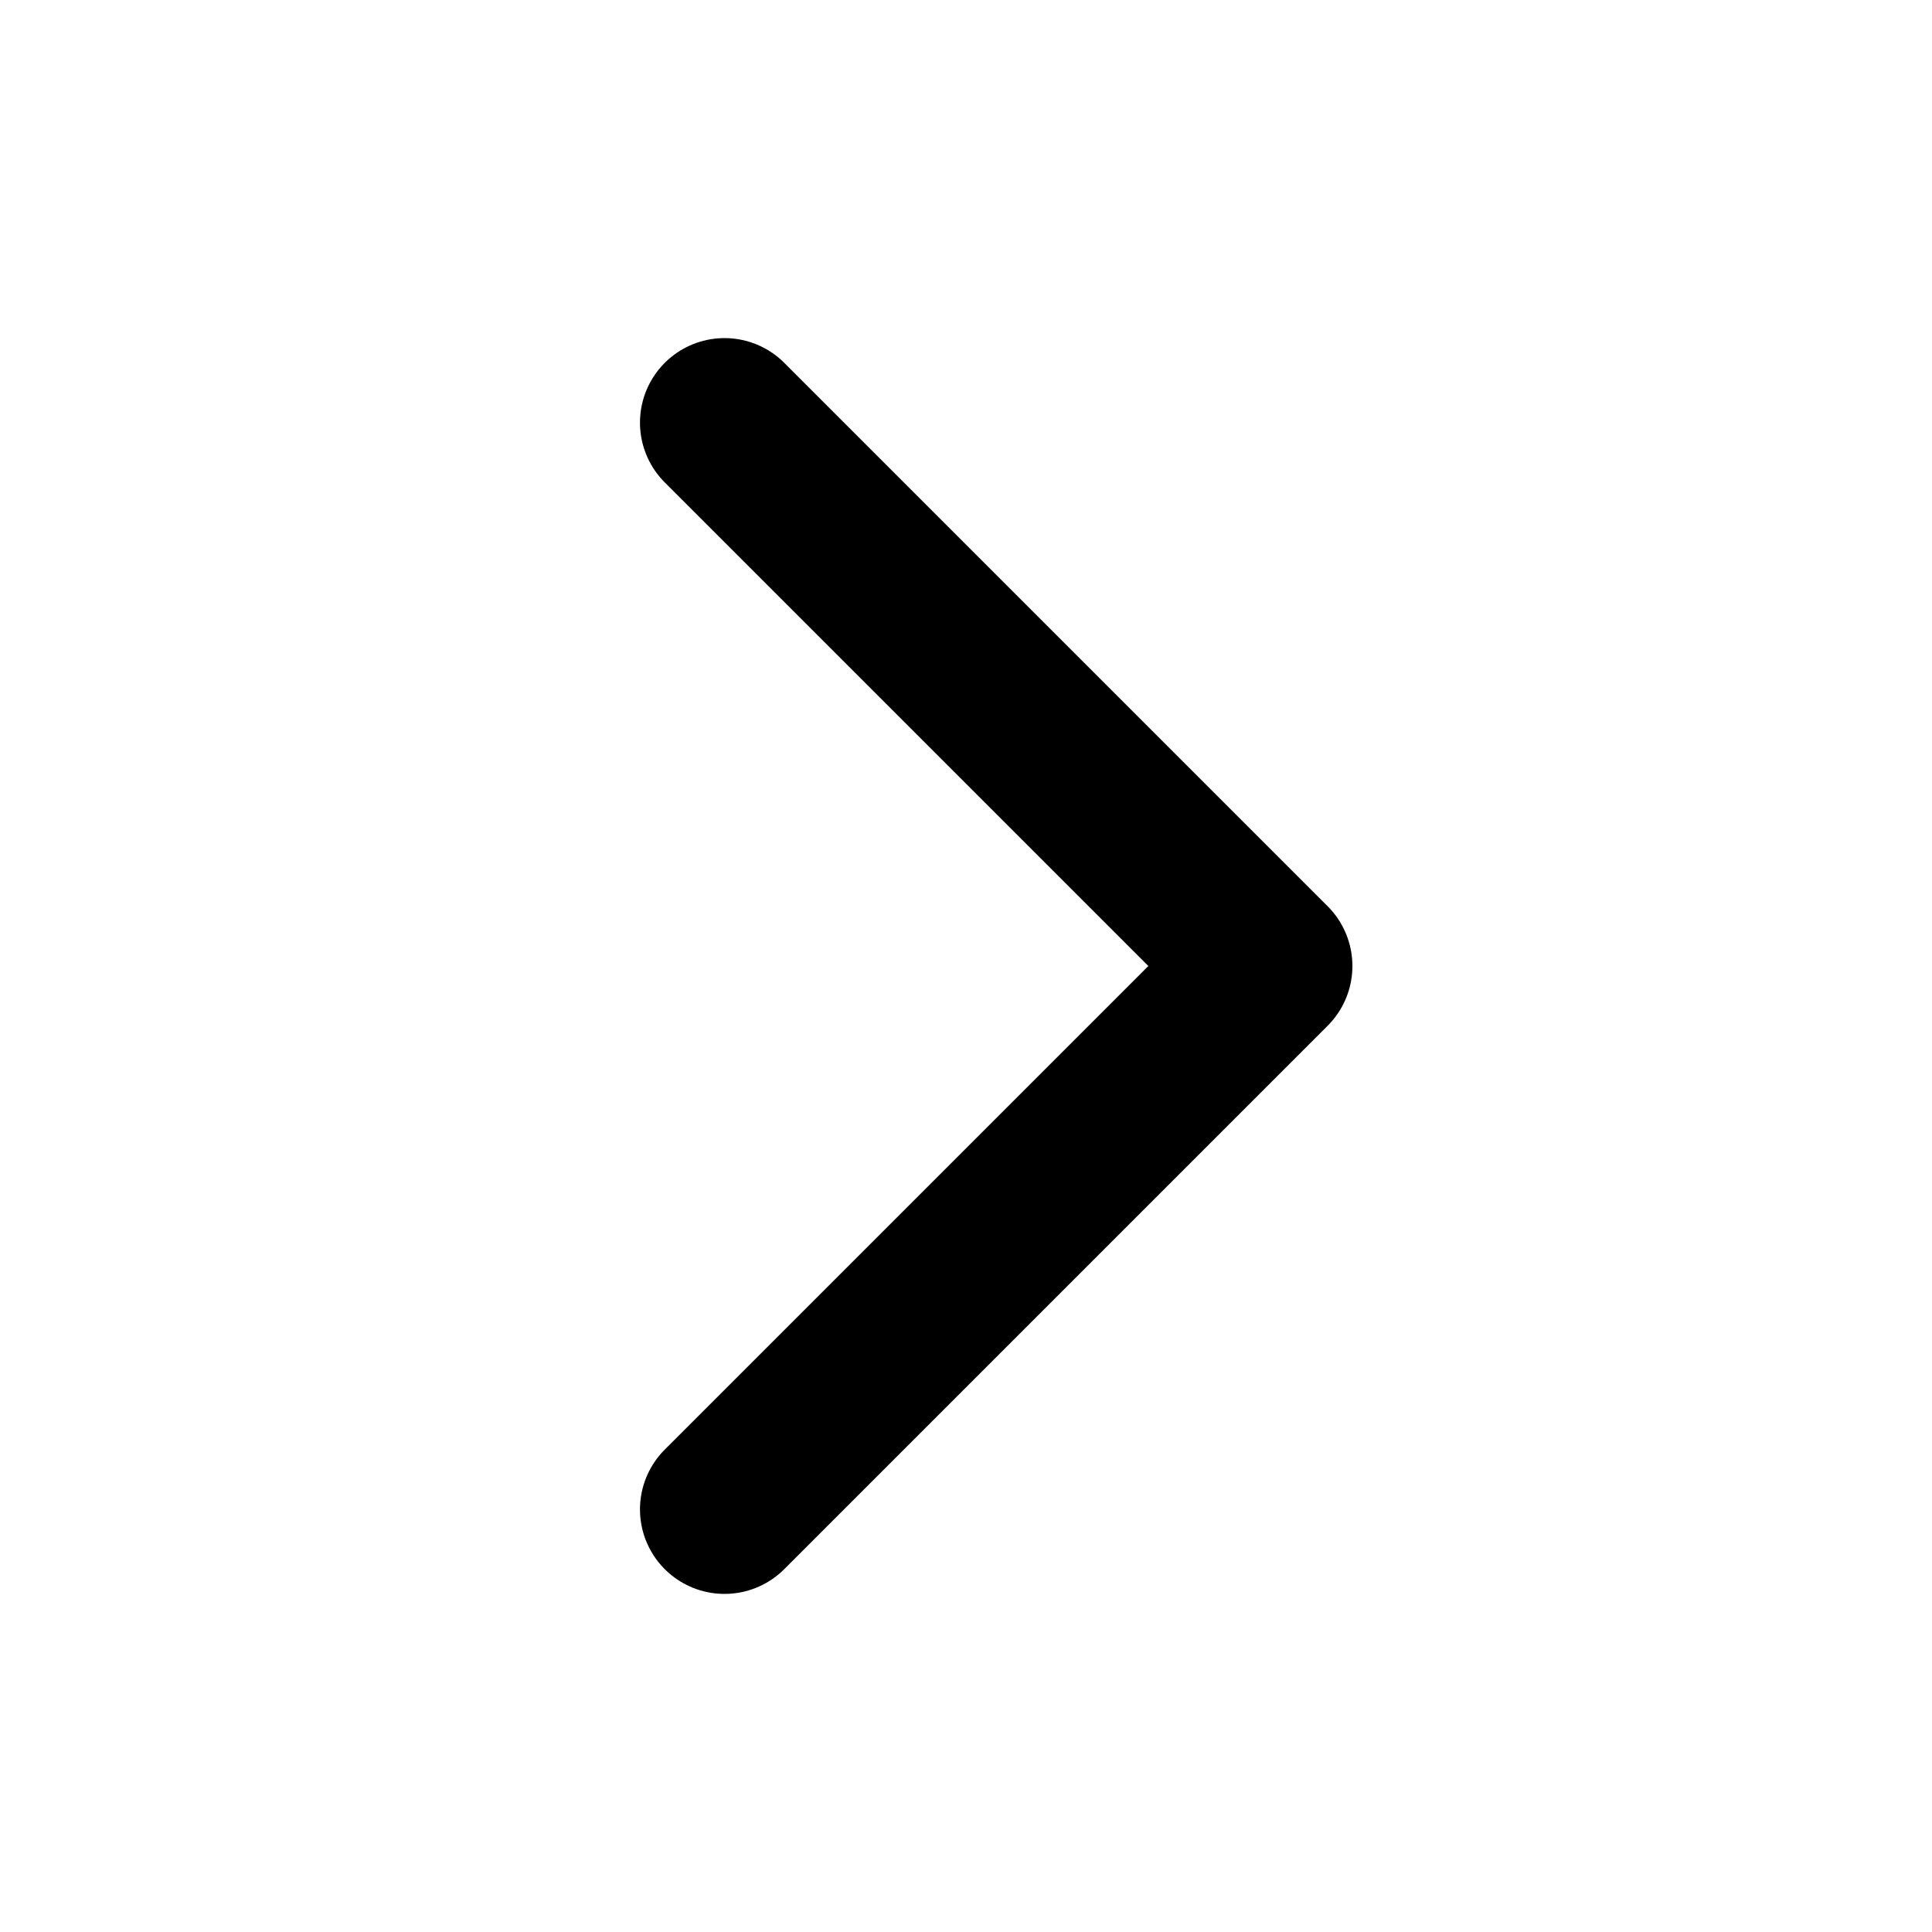
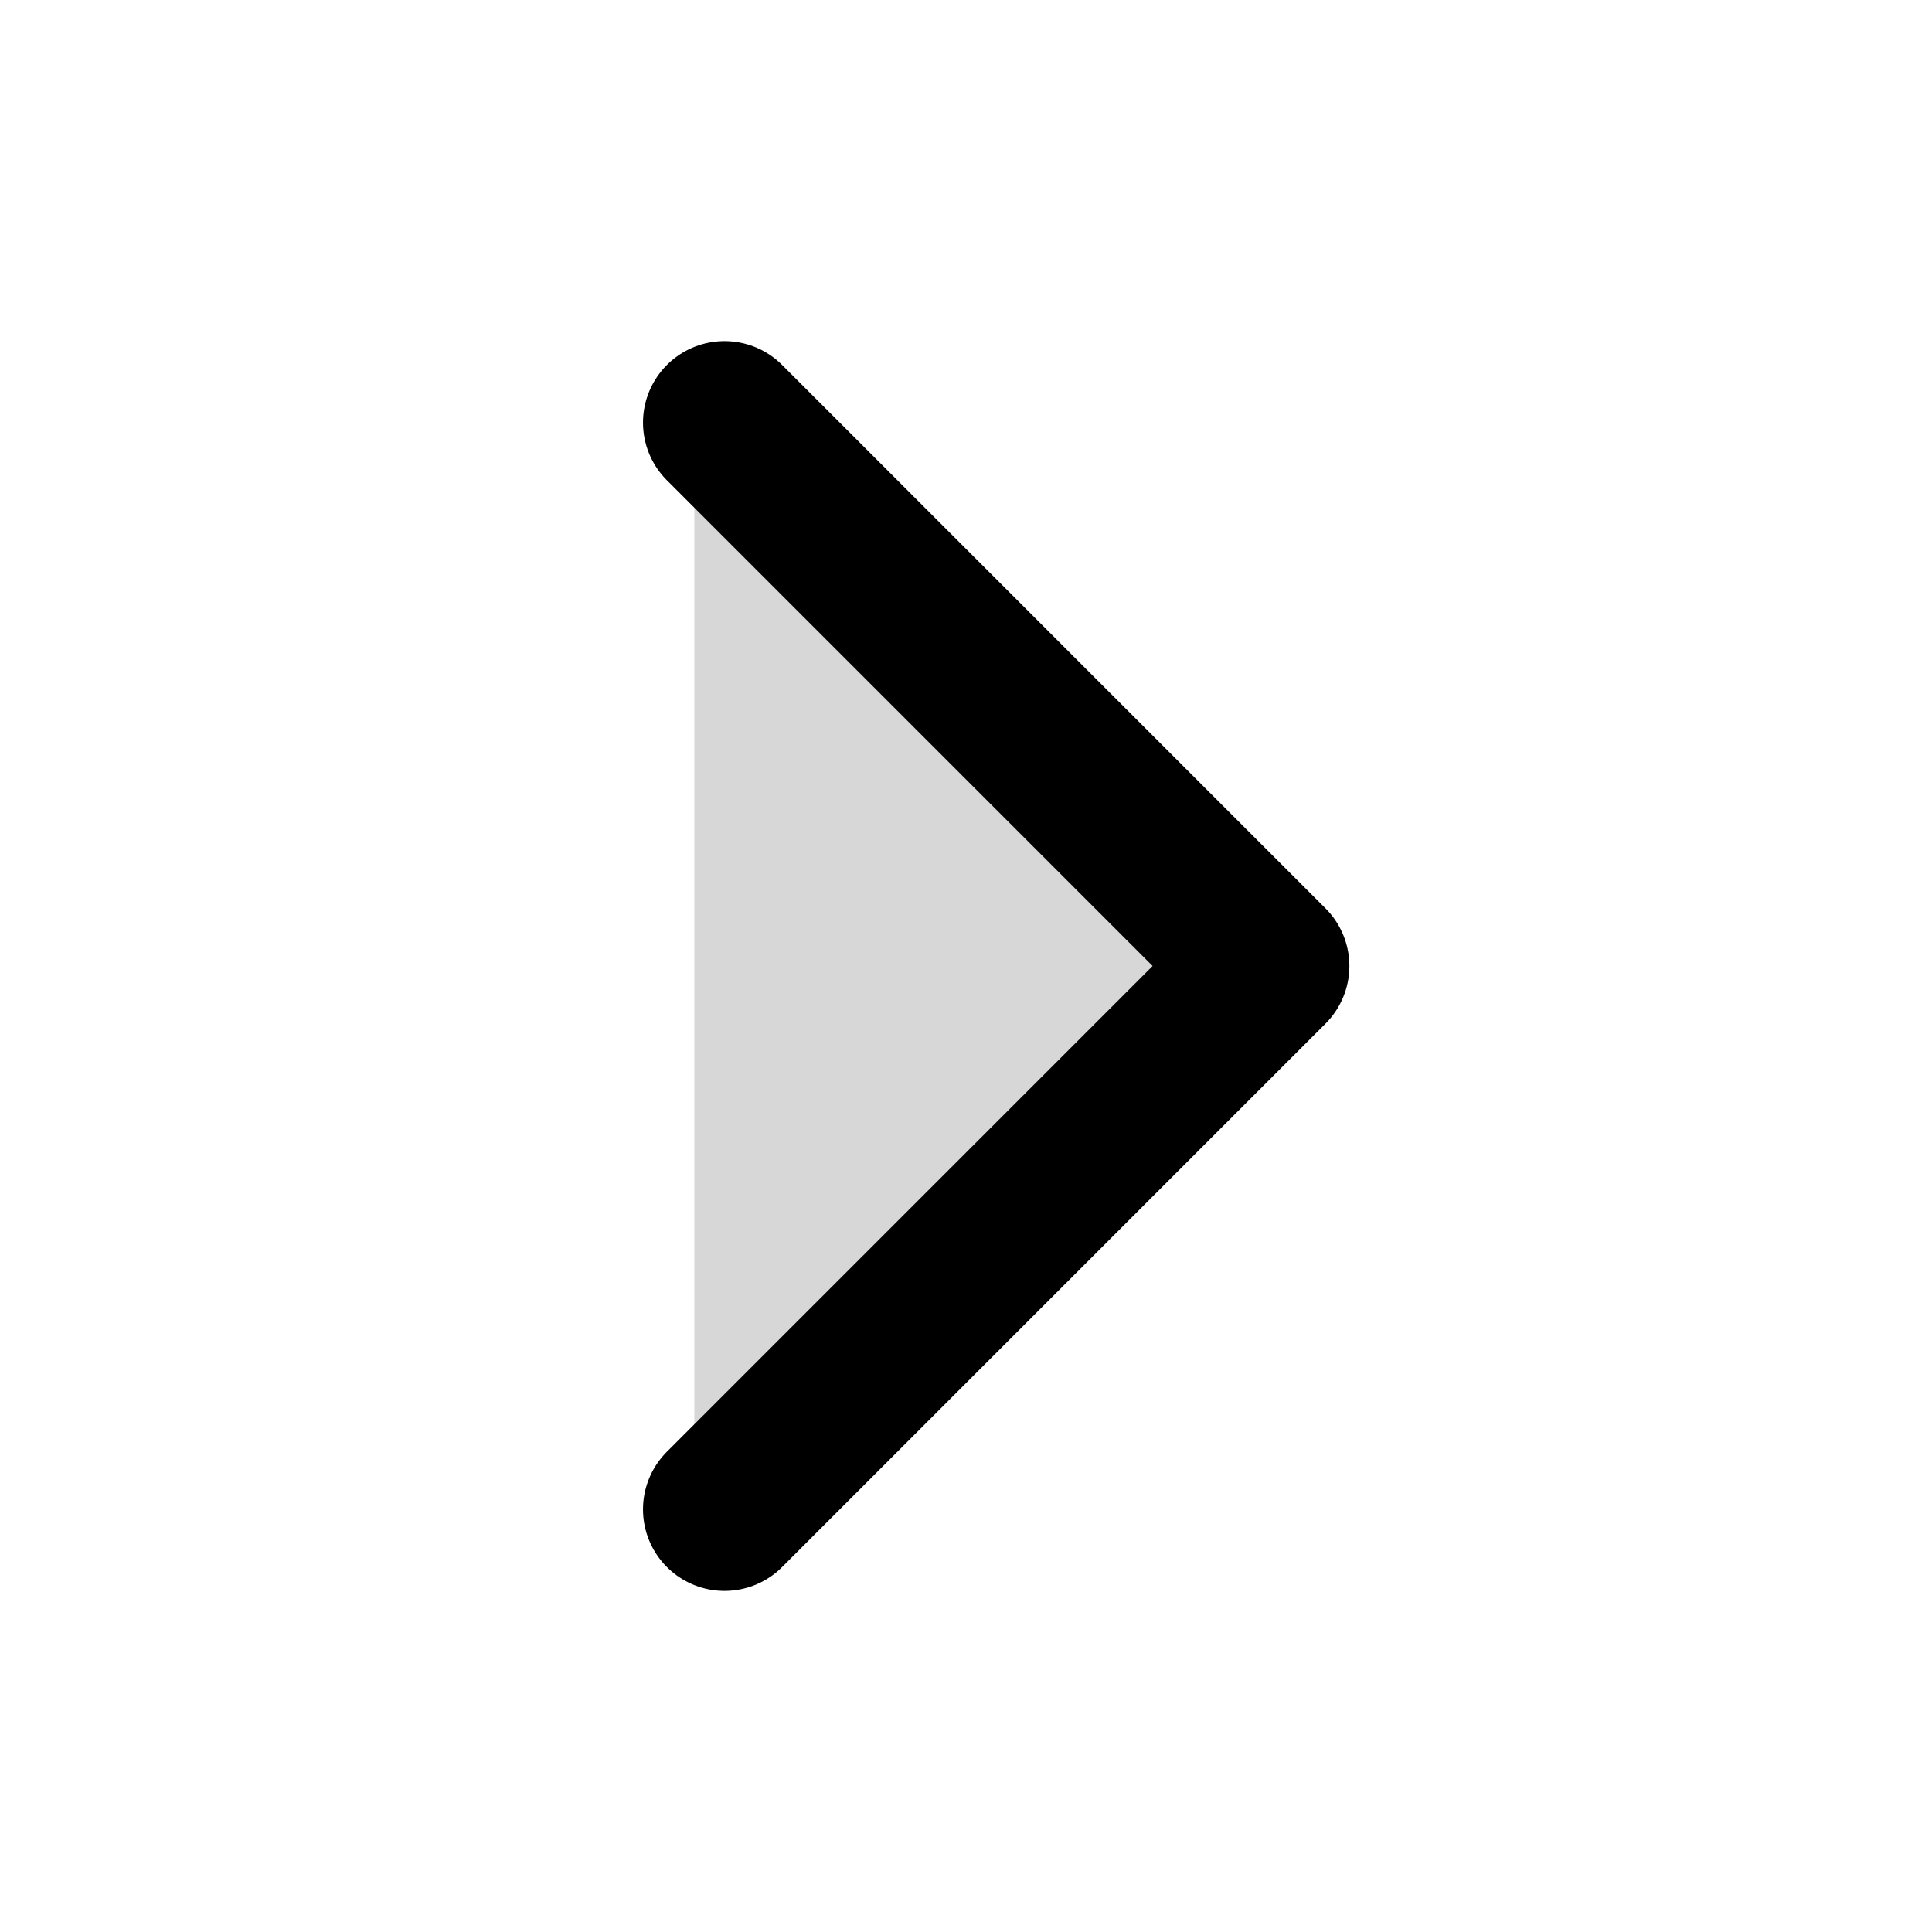
<svg xmlns="http://www.w3.org/2000/svg" viewBox="0 0 16 16" fill="none">
-   <path d="M6 3.5 10.5 8 6 12.5" stroke="currentColor" stroke-width="1.4" stroke-linecap="round" stroke-linejoin="round" />
+   <path d="M5.75 3.6 10.4 8 5.75 12.4V3.6Z" fill="currentColor" opacity="0.16" />
+   <path d="M6 3.5 10.5 8 6 12.5" stroke="currentColor" stroke-width="1.35" stroke-linecap="round" stroke-linejoin="round" />
</svg>
